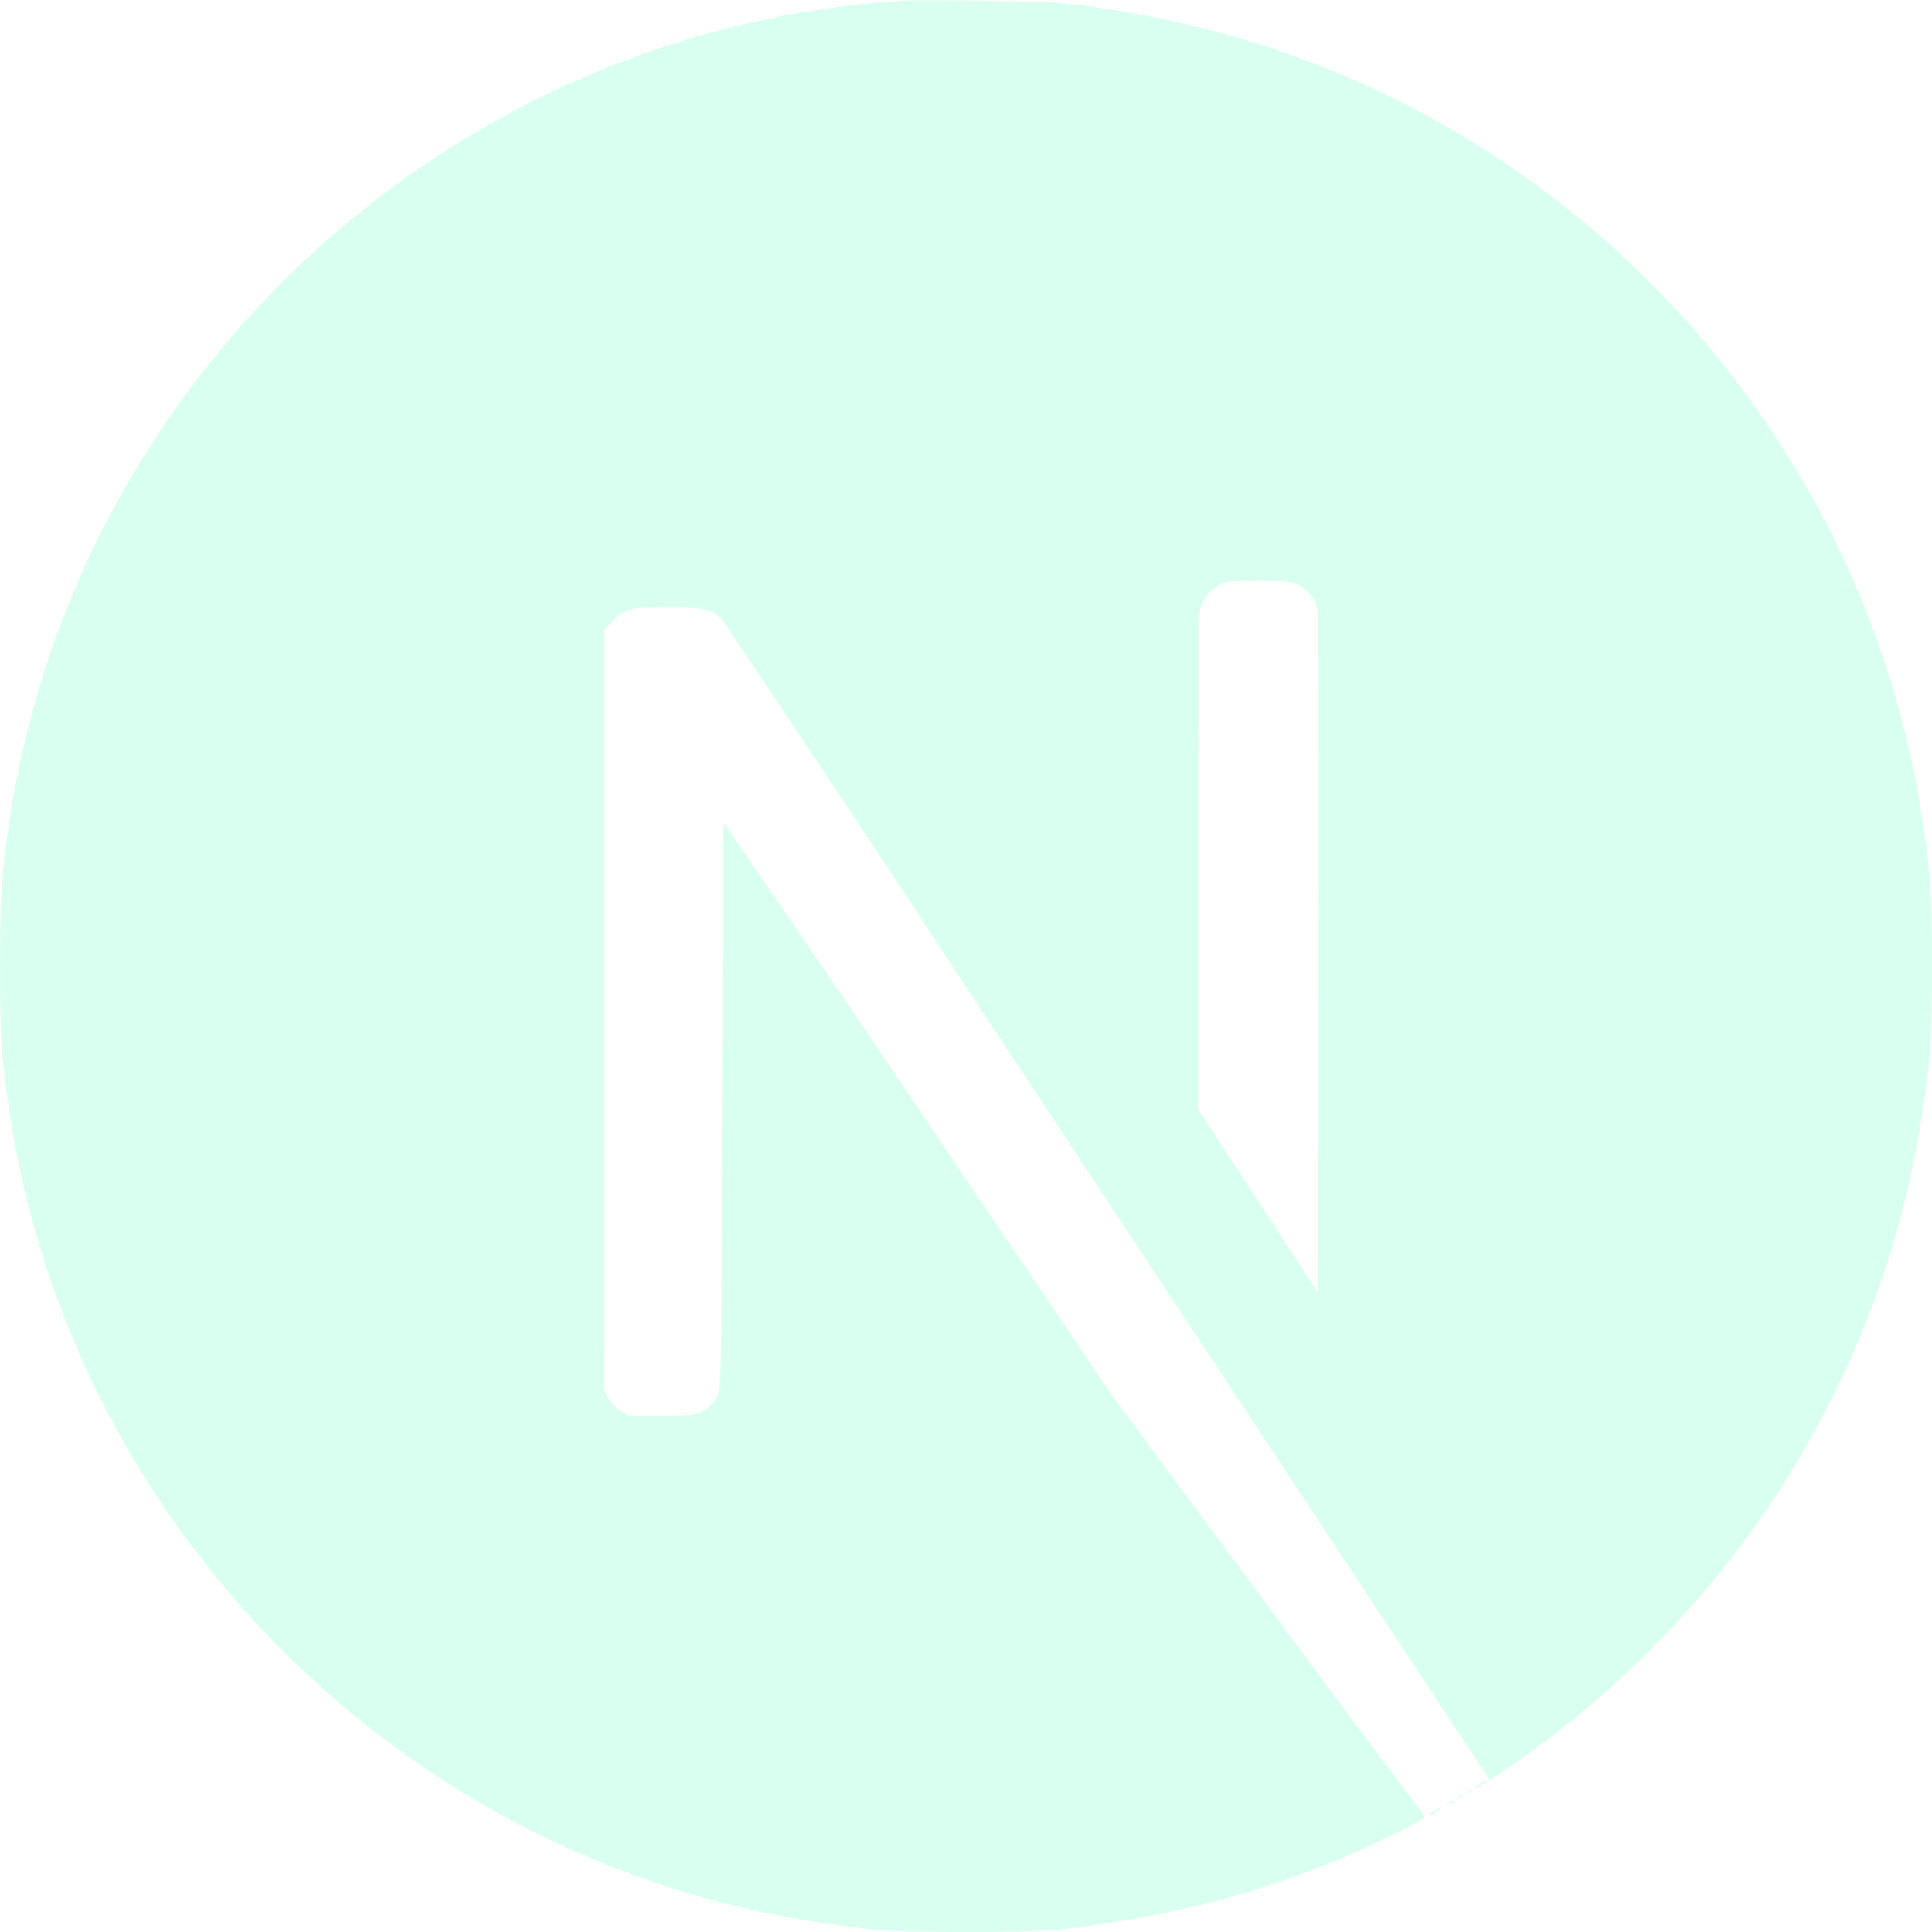
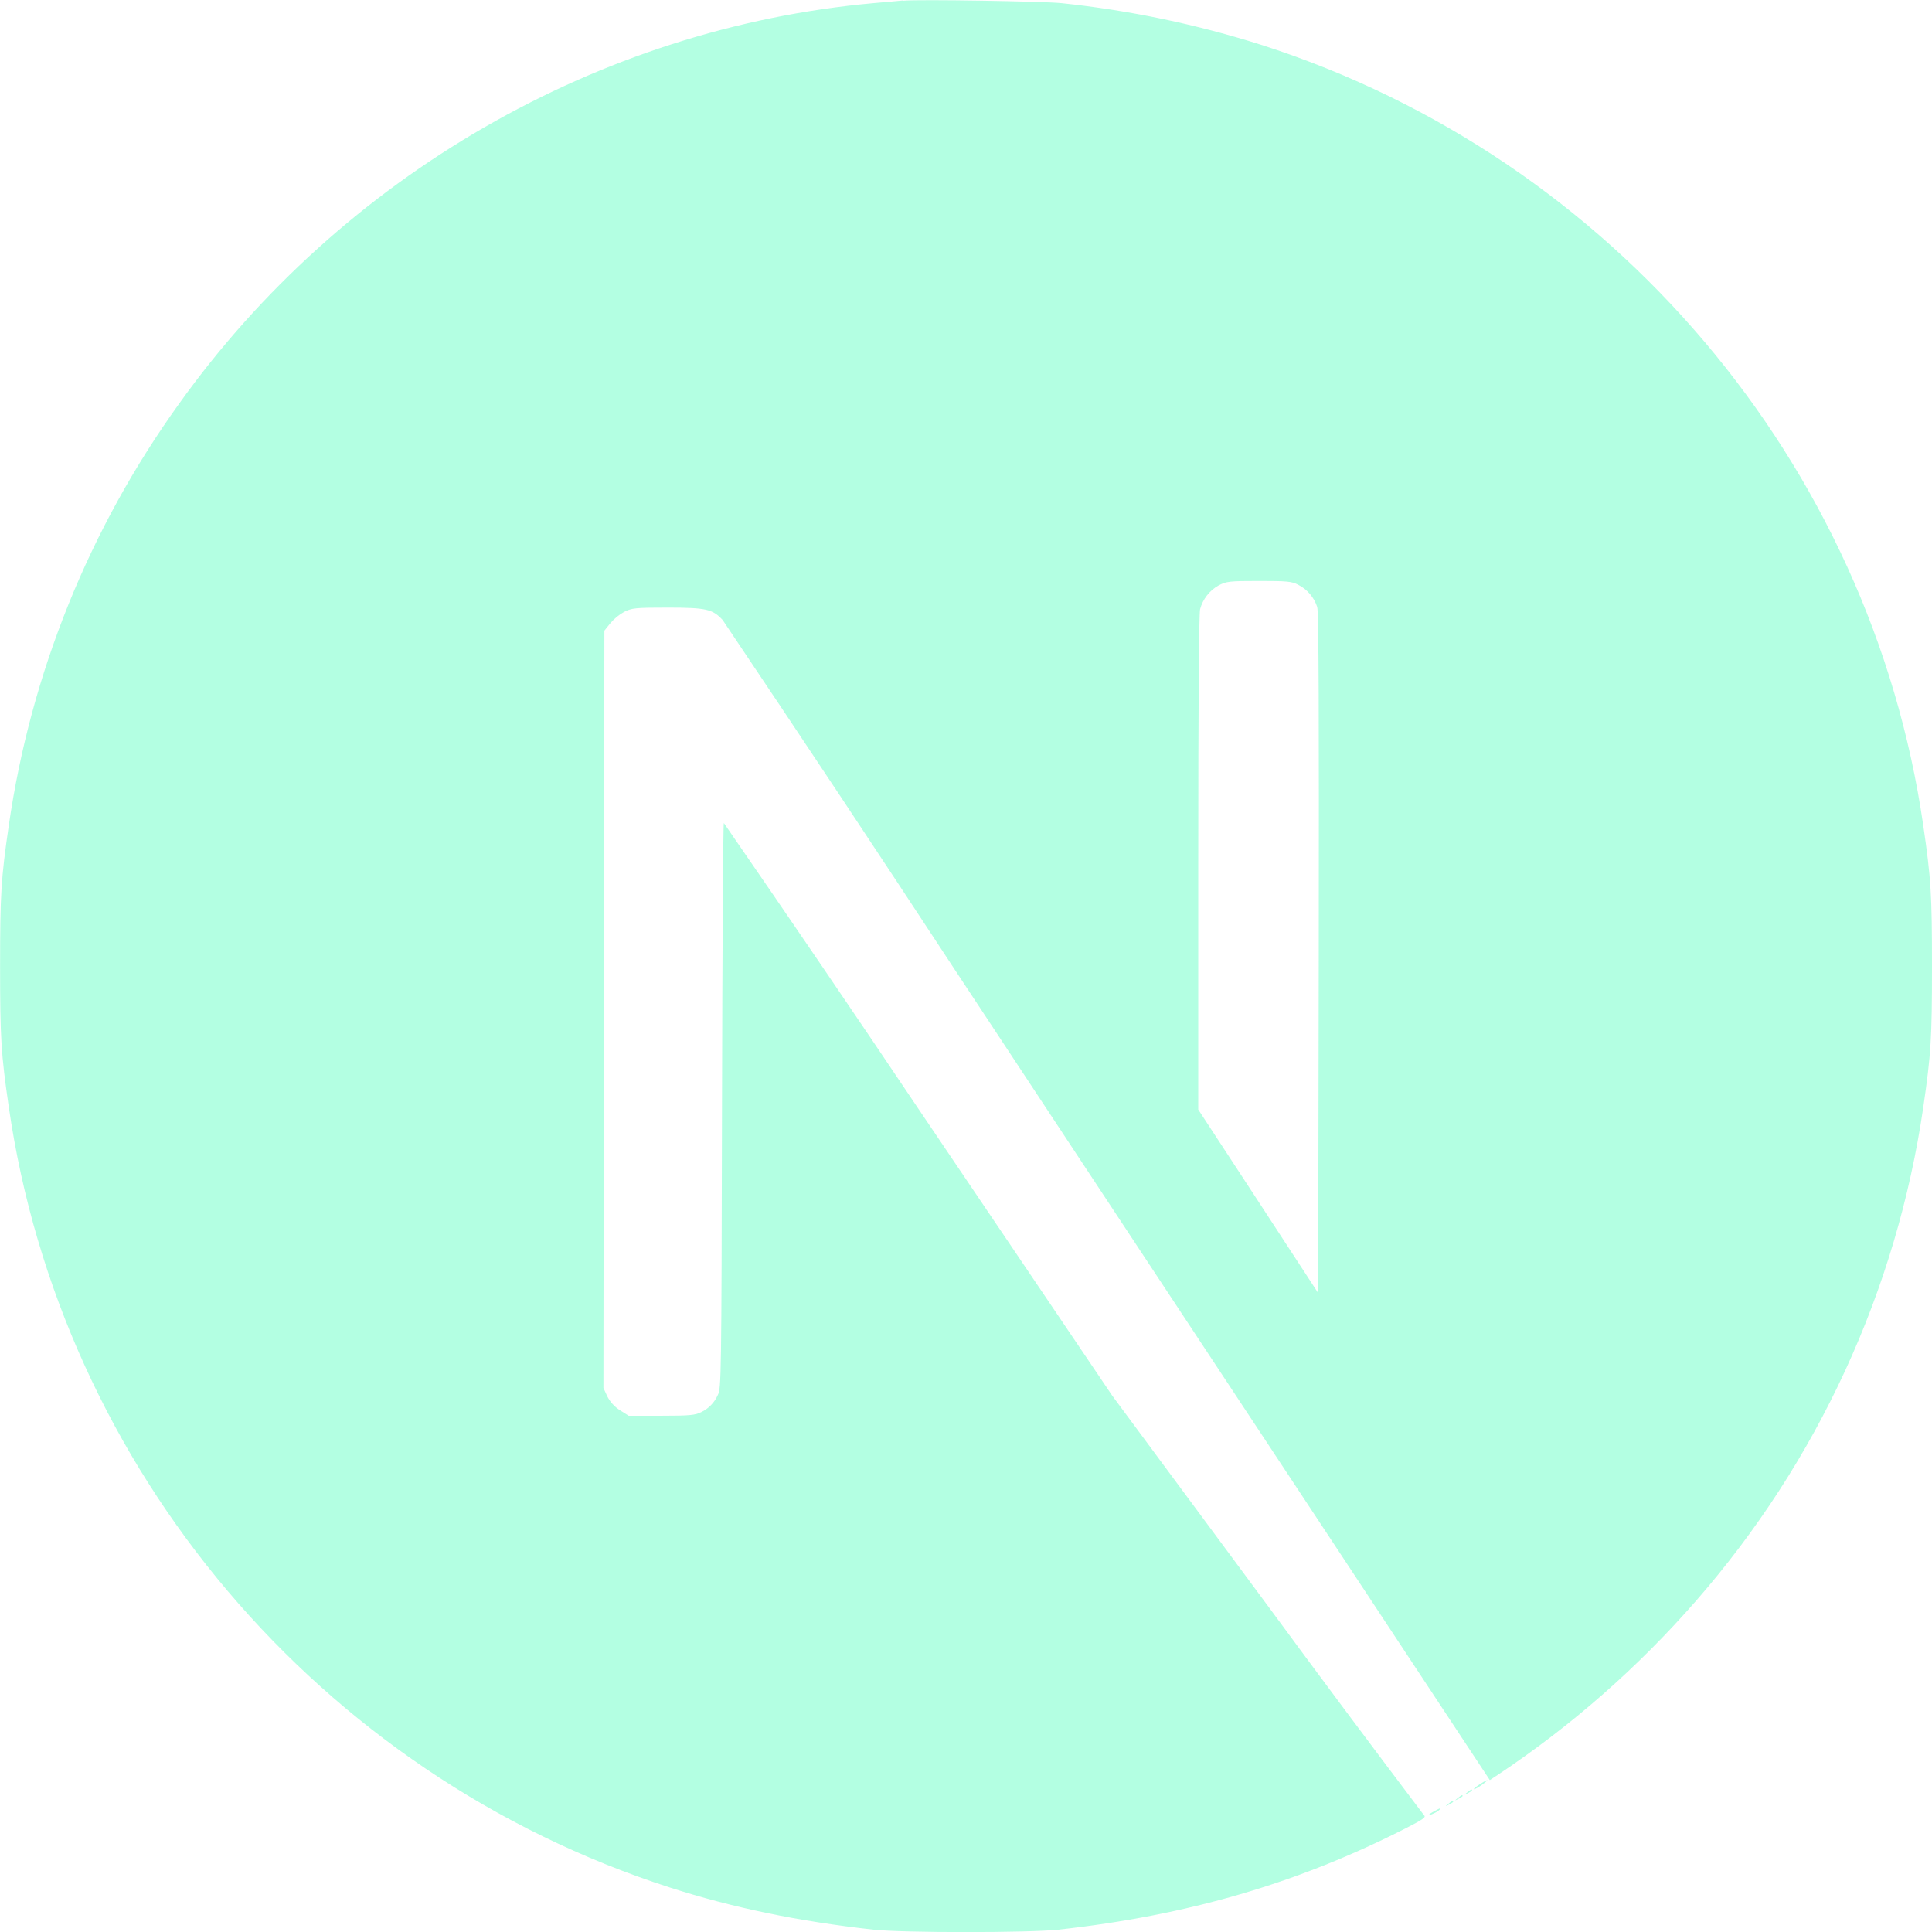
- <svg xmlns="http://www.w3.org/2000/svg" width="800px" height="800px" viewBox="0 0 24 24">
-   <path d="M17.813 22.502c-.089.047-.084.066.005.021a.228.228 0 0 0 .07-.047c0-.016-.002-.014-.075.026zm.178-.094c-.042.033-.042.035.009.009.028-.014.052-.03.052-.035 0-.019-.012-.014-.061.026zm.117-.071c-.042.033-.042.035.009.009.028-.014.052-.03.052-.035 0-.019-.012-.014-.061.026zm.117-.07c-.042.033-.042.035.009.009.028-.014.052-.03.052-.035 0-.019-.012-.014-.061.026zm.162-.105c-.082.052-.108.087-.035.047.052-.03.136-.094.122-.096a.466.466 0 0 0-.087.049zM11.214.006c-.052.005-.216.021-.364.033-3.408.307-6.601 2.146-8.623 4.973a11.876 11.876 0 0 0-2.118 5.243c-.096.659-.108.854-.108 1.748s.012 1.088.108 1.748c.652 4.506 3.859 8.292 8.208 9.695.779.251 1.6.422 2.533.525.364.04 1.935.04 2.299 0 1.611-.178 2.977-.577 4.323-1.264.206-.106.246-.134.218-.157a231.73 231.73 0 0 1-1.954-2.62l-1.919-2.592-2.404-3.558a332.01 332.01 0 0 0-2.421-3.556c-.009-.002-.019 1.579-.023 3.509-.007 3.38-.009 3.516-.052 3.596a.424.424 0 0 1-.206.213c-.075.038-.141.045-.495.045H7.81l-.108-.068a.442.442 0 0 1-.157-.171l-.049-.106.005-4.703.007-4.705.073-.091a.637.637 0 0 1 .174-.143c.096-.047.134-.052.54-.052.479 0 .558.019.683.155a466.83 466.83 0 0 1 2.895 4.361c1.558 2.362 3.687 5.587 4.734 7.171l1.9 2.878.096-.063a12.34 12.34 0 0 0 2.465-2.163 11.94 11.94 0 0 0 2.824-6.134c.096-.659.108-.854.108-1.748s-.012-1.088-.108-1.748c-.652-4.506-3.859-8.292-8.208-9.695a12.552 12.552 0 0 0-2.498-.523c-.225-.023-1.776-.049-1.97-.03zm4.912 7.258a.471.471 0 0 1 .237.277c.019.061.023 1.365.019 4.304l-.007 4.218-.744-1.14-.746-1.14v-3.066c0-1.982.009-3.096.023-3.15a.484.484 0 0 1 .232-.296c.096-.049.131-.054.5-.054.347 0 .408.005.486.047z" fill="rgba(0, 255, 157, 0.15)" />
+ <svg xmlns="http://www.w3.org/2000/svg" width="300px" height="300px" viewBox="0 0 24 24">
+   <path d="M17.813 22.502c-.089.047-.084.066.005.021a.228.228 0 0 0 .07-.047c0-.016-.002-.014-.075.026zm.178-.094c-.042.033-.042.035.009.009.028-.014.052-.03.052-.035 0-.019-.012-.014-.061.026zm.117-.071c-.042.033-.042.035.009.009.028-.014.052-.03.052-.035 0-.019-.012-.014-.061.026zm.117-.07c-.042.033-.042.035.009.009.028-.014.052-.03.052-.035 0-.019-.012-.014-.061.026zm.162-.105c-.082.052-.108.087-.035.047.052-.03.136-.094.122-.096a.466.466 0 0 0-.087.049zM11.214.006c-.052.005-.216.021-.364.033-3.408.307-6.601 2.146-8.623 4.973a11.876 11.876 0 0 0-2.118 5.243c-.096.659-.108.854-.108 1.748s.012 1.088.108 1.748c.652 4.506 3.859 8.292 8.208 9.695.779.251 1.6.422 2.533.525.364.04 1.935.04 2.299 0 1.611-.178 2.977-.577 4.323-1.264.206-.106.246-.134.218-.157a231.73 231.73 0 0 1-1.954-2.62l-1.919-2.592-2.404-3.558a332.01 332.01 0 0 0-2.421-3.556c-.009-.002-.019 1.579-.023 3.509-.007 3.38-.009 3.516-.052 3.596a.424.424 0 0 1-.206.213c-.075.038-.141.045-.495.045H7.81l-.108-.068a.442.442 0 0 1-.157-.171l-.049-.106.005-4.703.007-4.705.073-.091a.637.637 0 0 1 .174-.143c.096-.047.134-.052.54-.052.479 0 .558.019.683.155a466.83 466.83 0 0 1 2.895 4.361c1.558 2.362 3.687 5.587 4.734 7.171l1.9 2.878.096-.063a12.34 12.34 0 0 0 2.465-2.163 11.94 11.94 0 0 0 2.824-6.134c.096-.659.108-.854.108-1.748s-.012-1.088-.108-1.748c-.652-4.506-3.859-8.292-8.208-9.695a12.552 12.552 0 0 0-2.498-.523c-.225-.023-1.776-.049-1.97-.03zm4.912 7.258a.471.471 0 0 1 .237.277c.019.061.023 1.365.019 4.304l-.007 4.218-.744-1.14-.746-1.14v-3.066c0-1.982.009-3.096.023-3.15a.484.484 0 0 1 .232-.296c.096-.049.131-.054.5-.054.347 0 .408.005.486.047z" fill="rgba(0, 255, 157, 0.3)" />
</svg>
